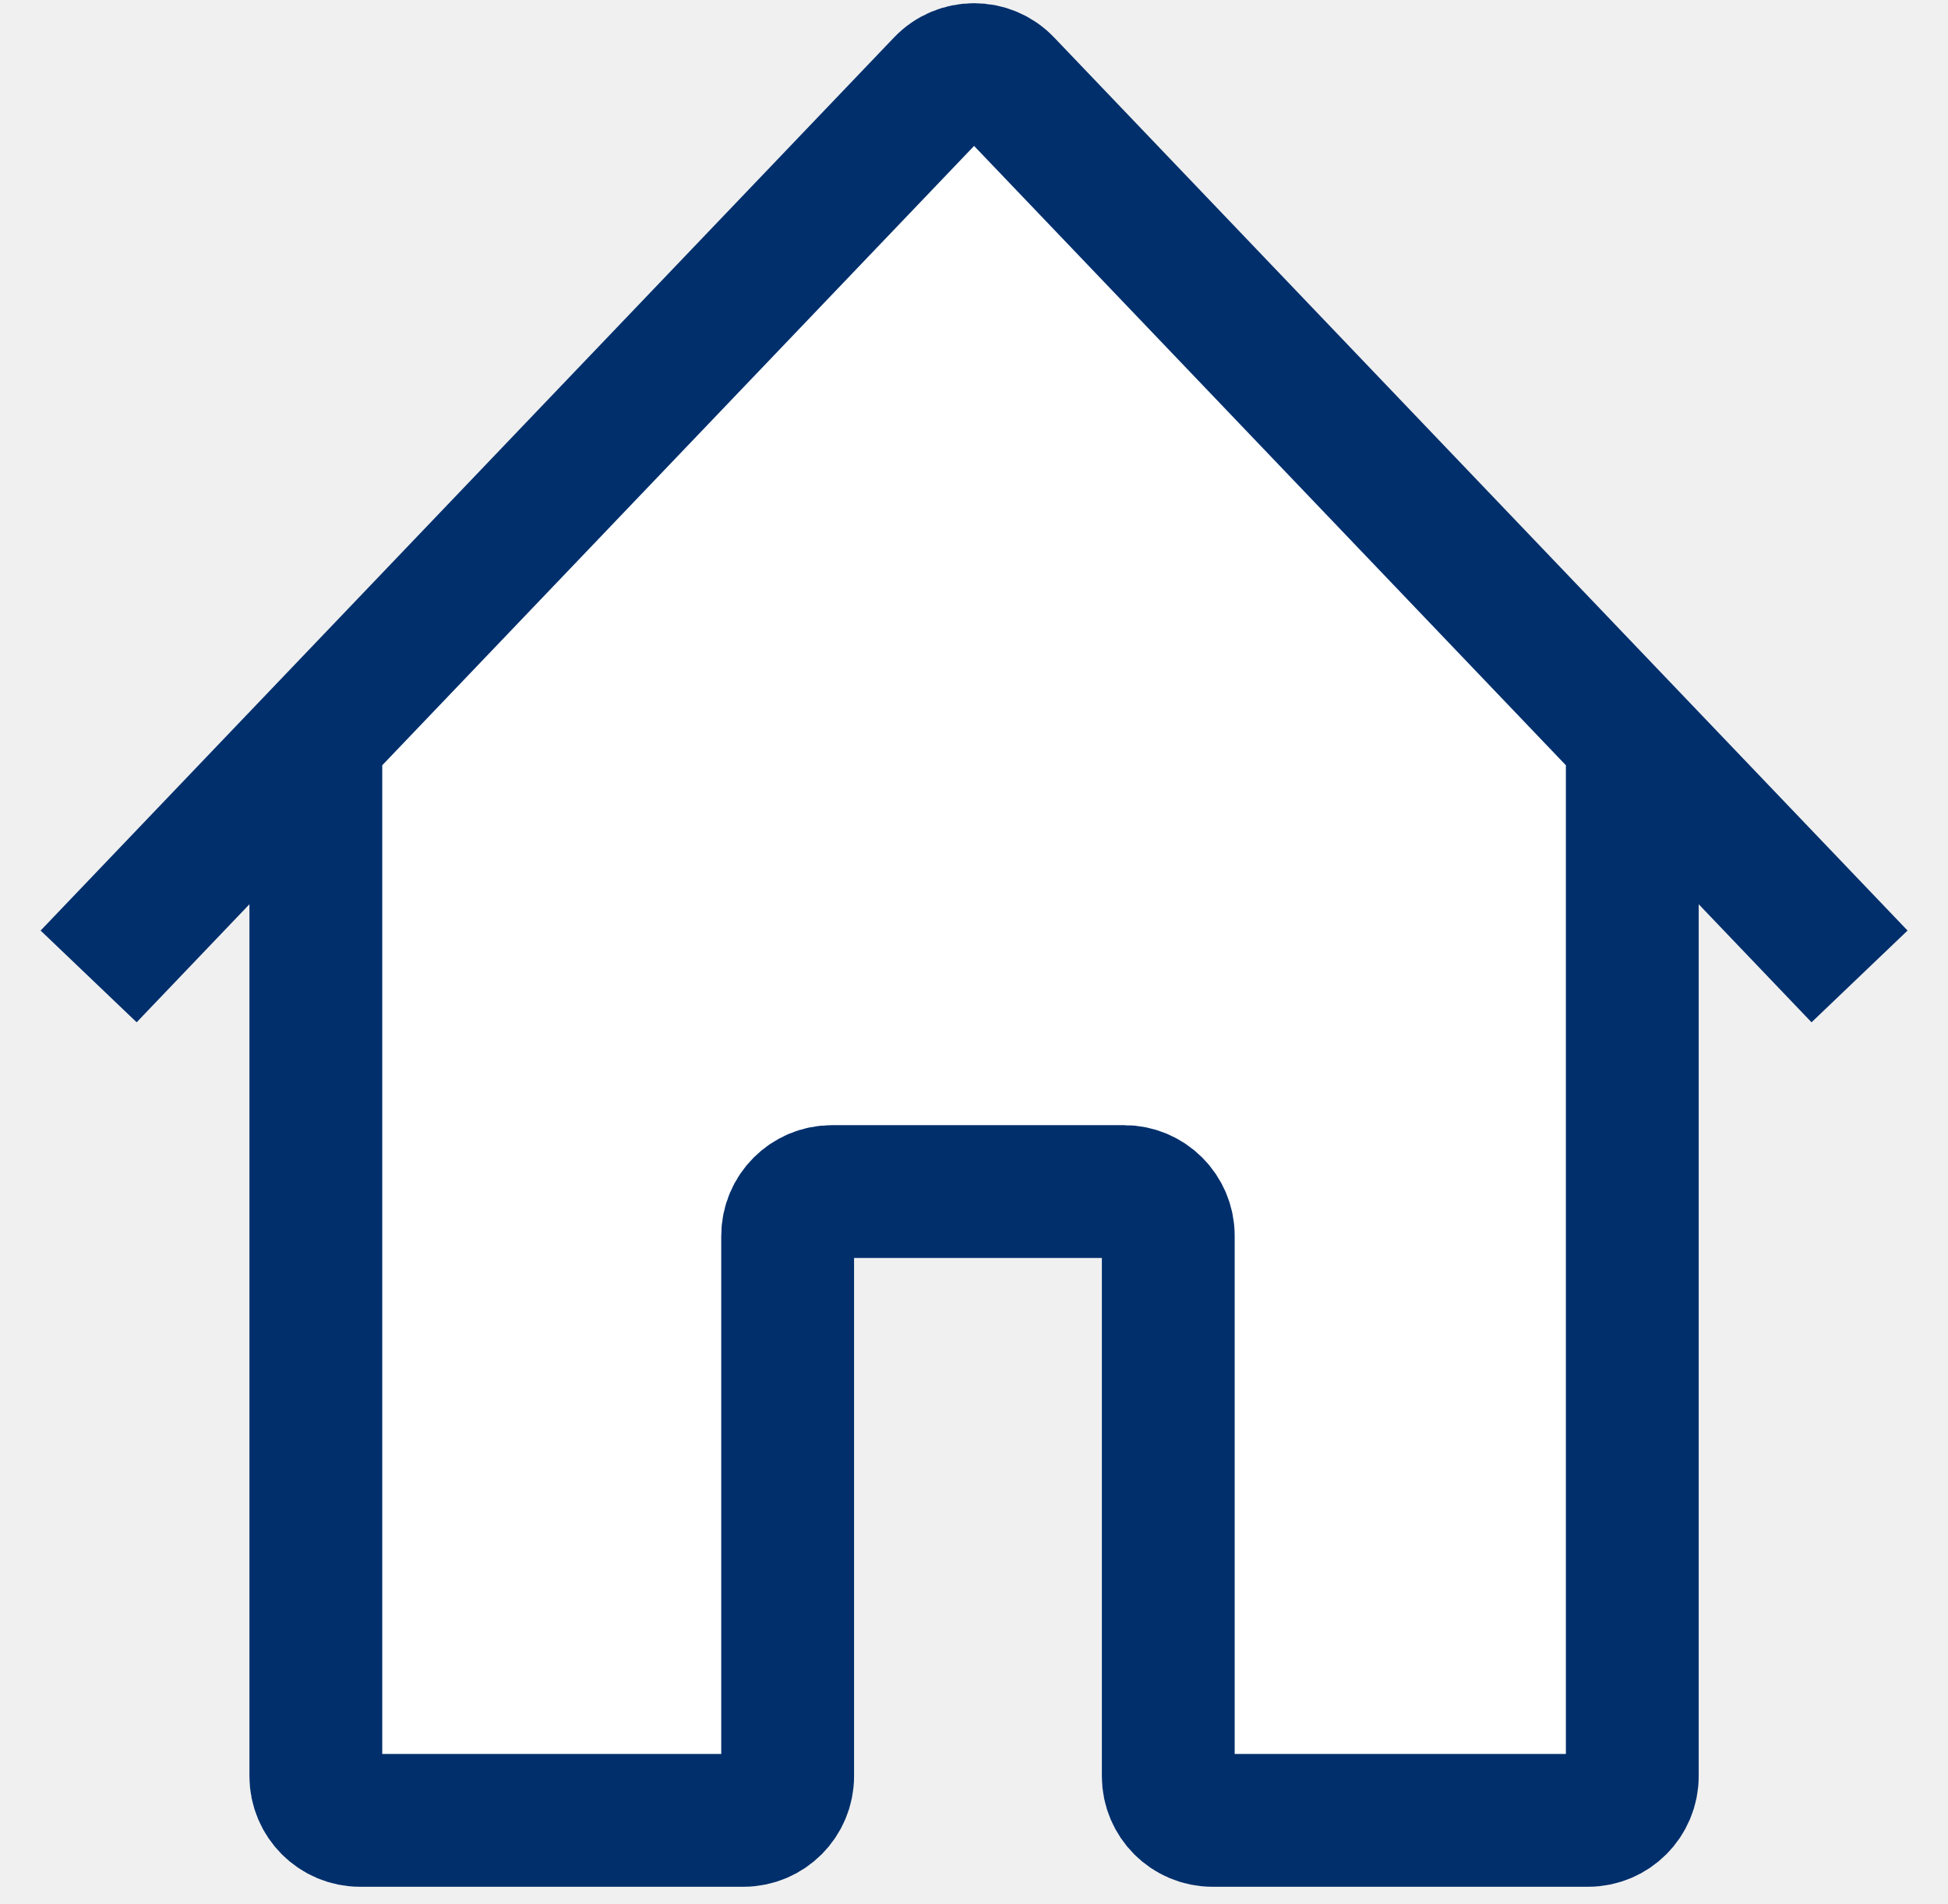
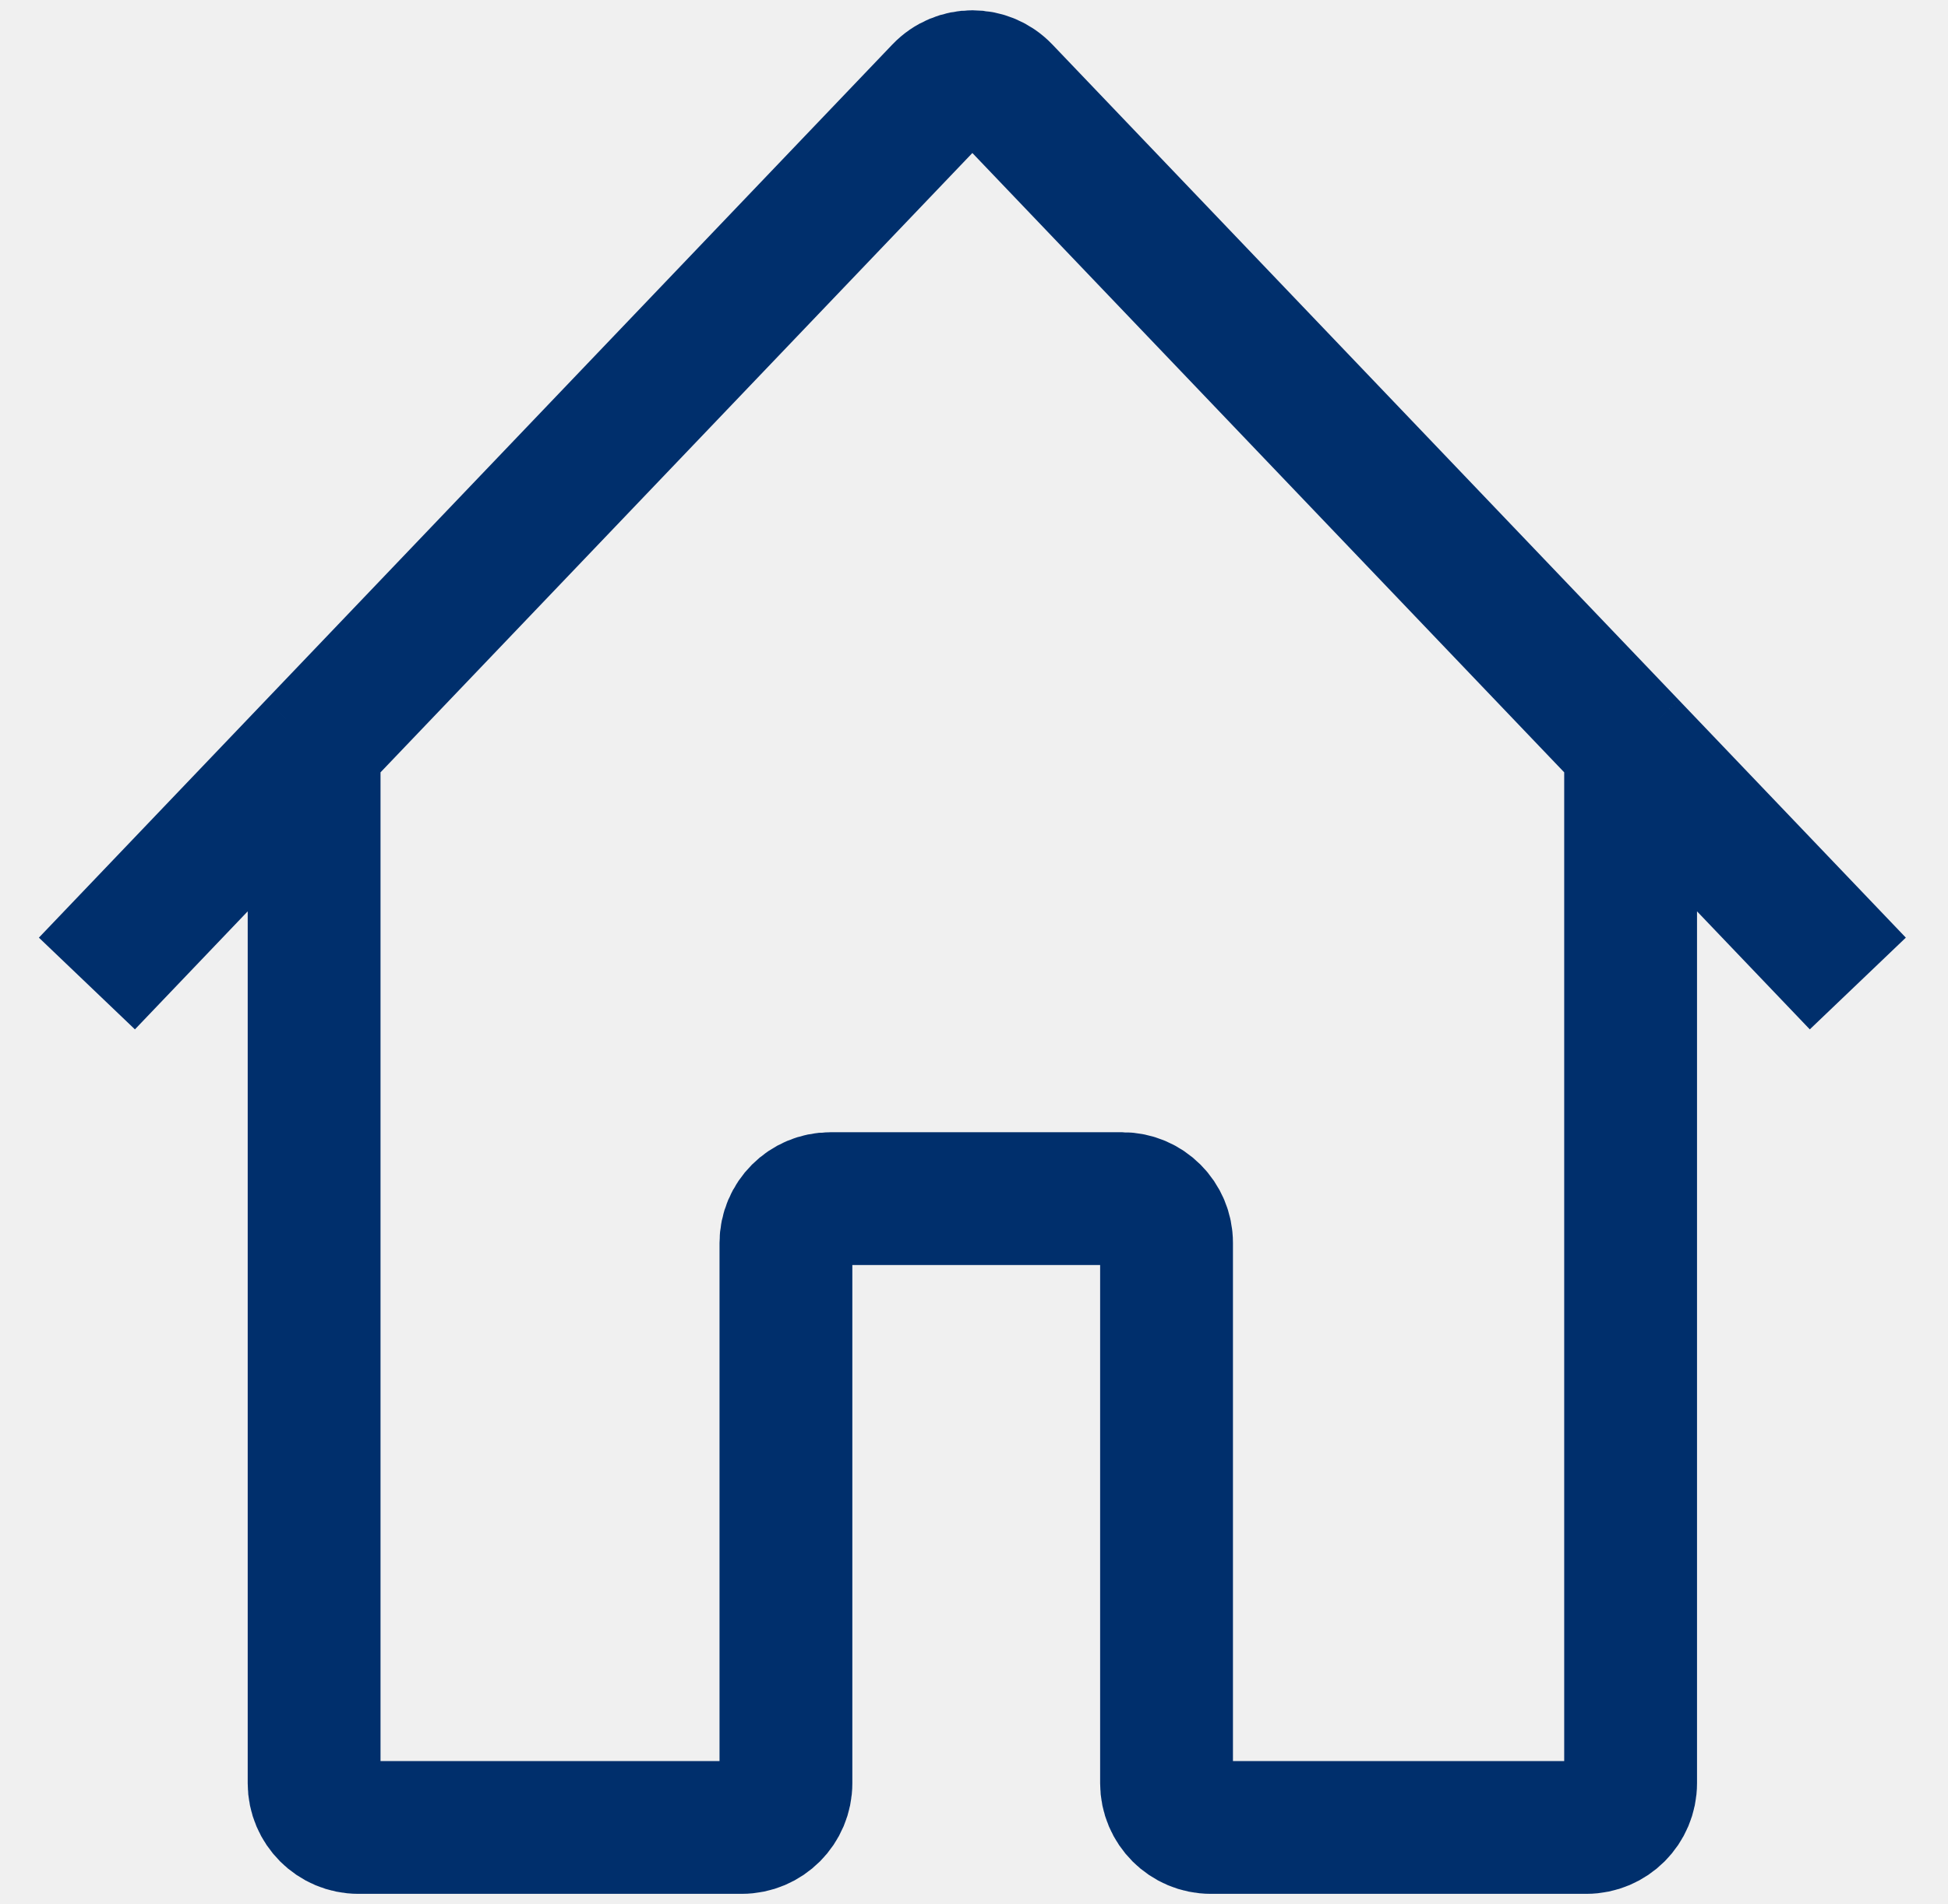
<svg xmlns="http://www.w3.org/2000/svg" width="44" height="43" viewBox="0 0 44 43" fill="none">
-   <path d="M36.869 16.687L22.725 1.882C22.331 1.469 21.673 1.469 21.279 1.882L7.134 16.687V40.125C7.134 40.677 7.582 41.125 8.134 41.125H16.791C17.343 41.125 17.791 40.677 17.791 40.125V27.919C17.791 27.367 18.239 26.919 18.791 26.919H25.388C25.94 26.919 26.388 27.367 26.388 27.919V40.125C26.388 40.677 26.835 41.125 27.388 41.125H35.869C36.422 41.125 36.869 40.677 36.869 40.125V16.687Z" fill="white" />
-   <path d="M2.002 22.059L7.134 16.687M42.002 22.059L36.869 16.687M36.869 16.687L22.725 1.882C22.331 1.469 21.673 1.469 21.279 1.882L7.134 16.687M36.869 16.687V40.125C36.869 40.677 36.422 41.125 35.869 41.125H27.388C26.835 41.125 26.388 40.677 26.388 40.125V27.919C26.388 27.367 25.94 26.919 25.388 26.919H18.791C18.239 26.919 17.791 27.367 17.791 27.919V40.125C17.791 40.677 17.343 41.125 16.791 41.125H8.134C7.582 41.125 7.134 40.677 7.134 40.125V16.687" stroke="#002F6C" stroke-width="3" />
+   <path d="M1.963 22.219L7.095 16.847M41.963 22.219L36.831 16.847M36.831 16.847L22.686 2.042C22.292 1.629 21.634 1.629 21.24 2.042L7.095 16.847M36.831 16.847V40.285C36.831 40.837 36.383 41.285 35.831 41.285H27.349C26.797 41.285 26.349 40.837 26.349 40.285V28.079C26.349 27.527 25.901 27.079 25.349 27.079H18.752C18.2 27.079 17.752 27.527 17.752 28.079V40.285C17.752 40.837 17.305 41.285 16.752 41.285H8.095C7.543 41.285 7.095 40.837 7.095 40.285V16.847" stroke="#002F6C" stroke-width="3" />
</svg>
